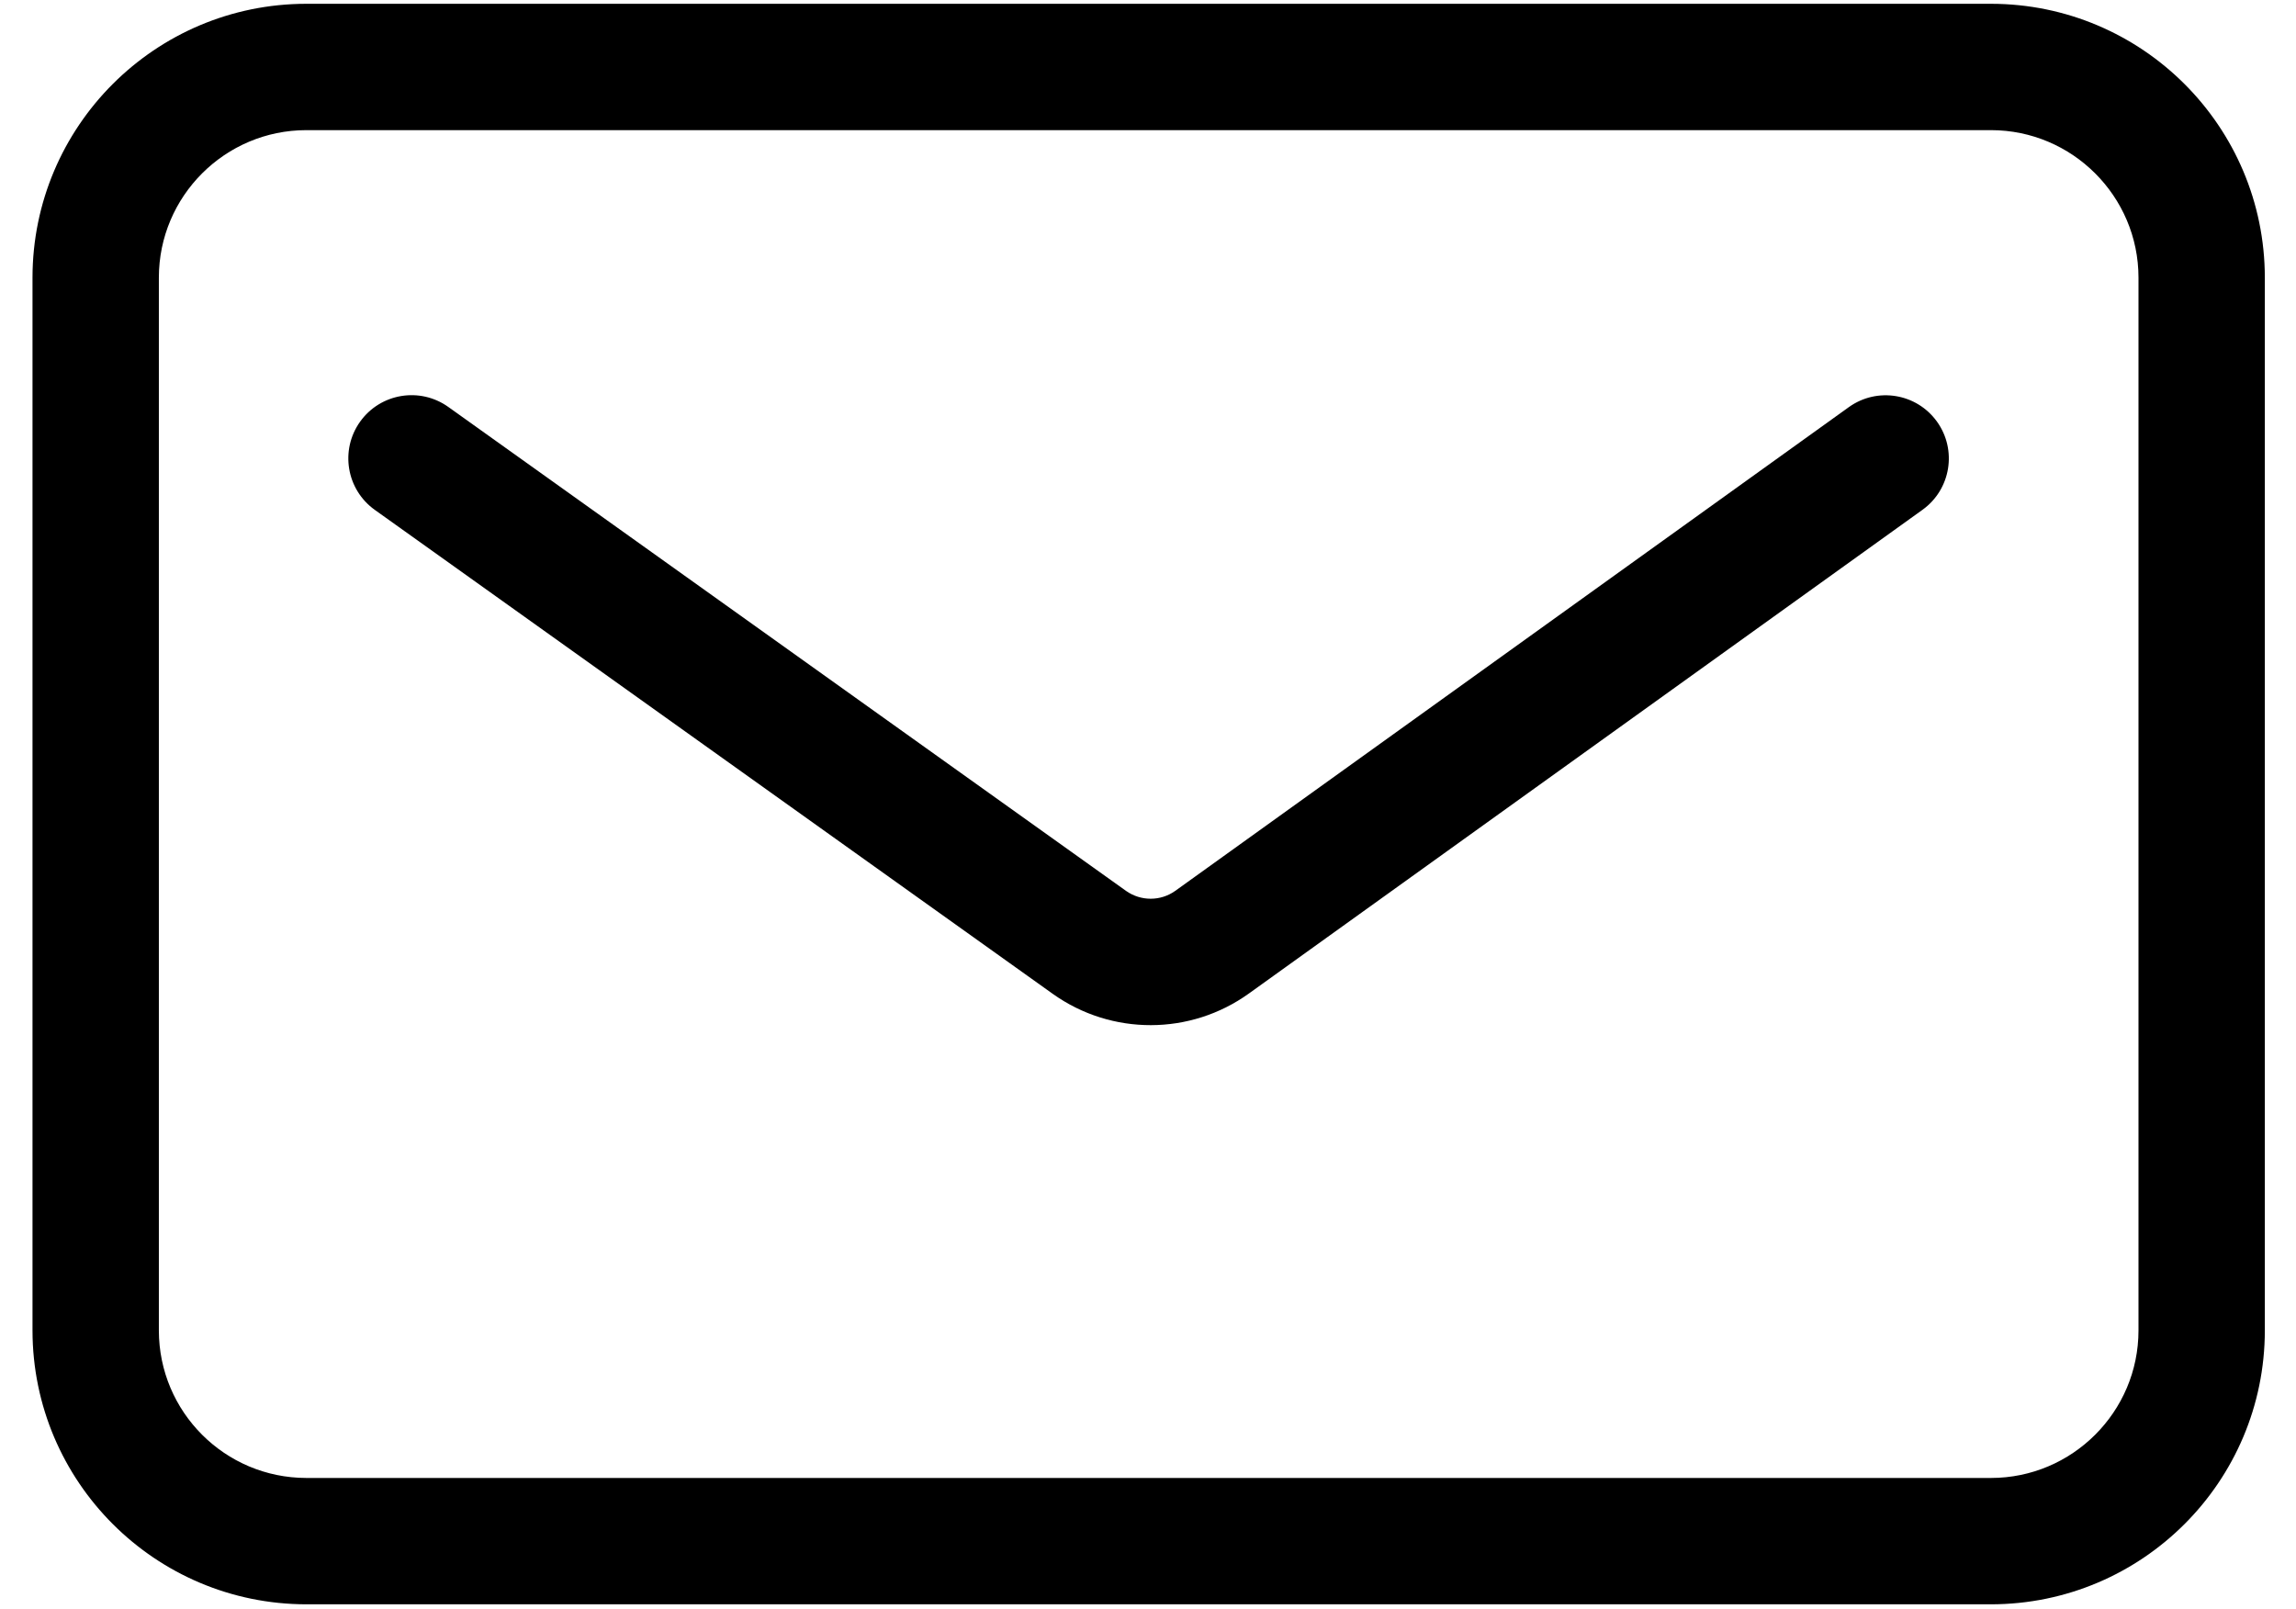
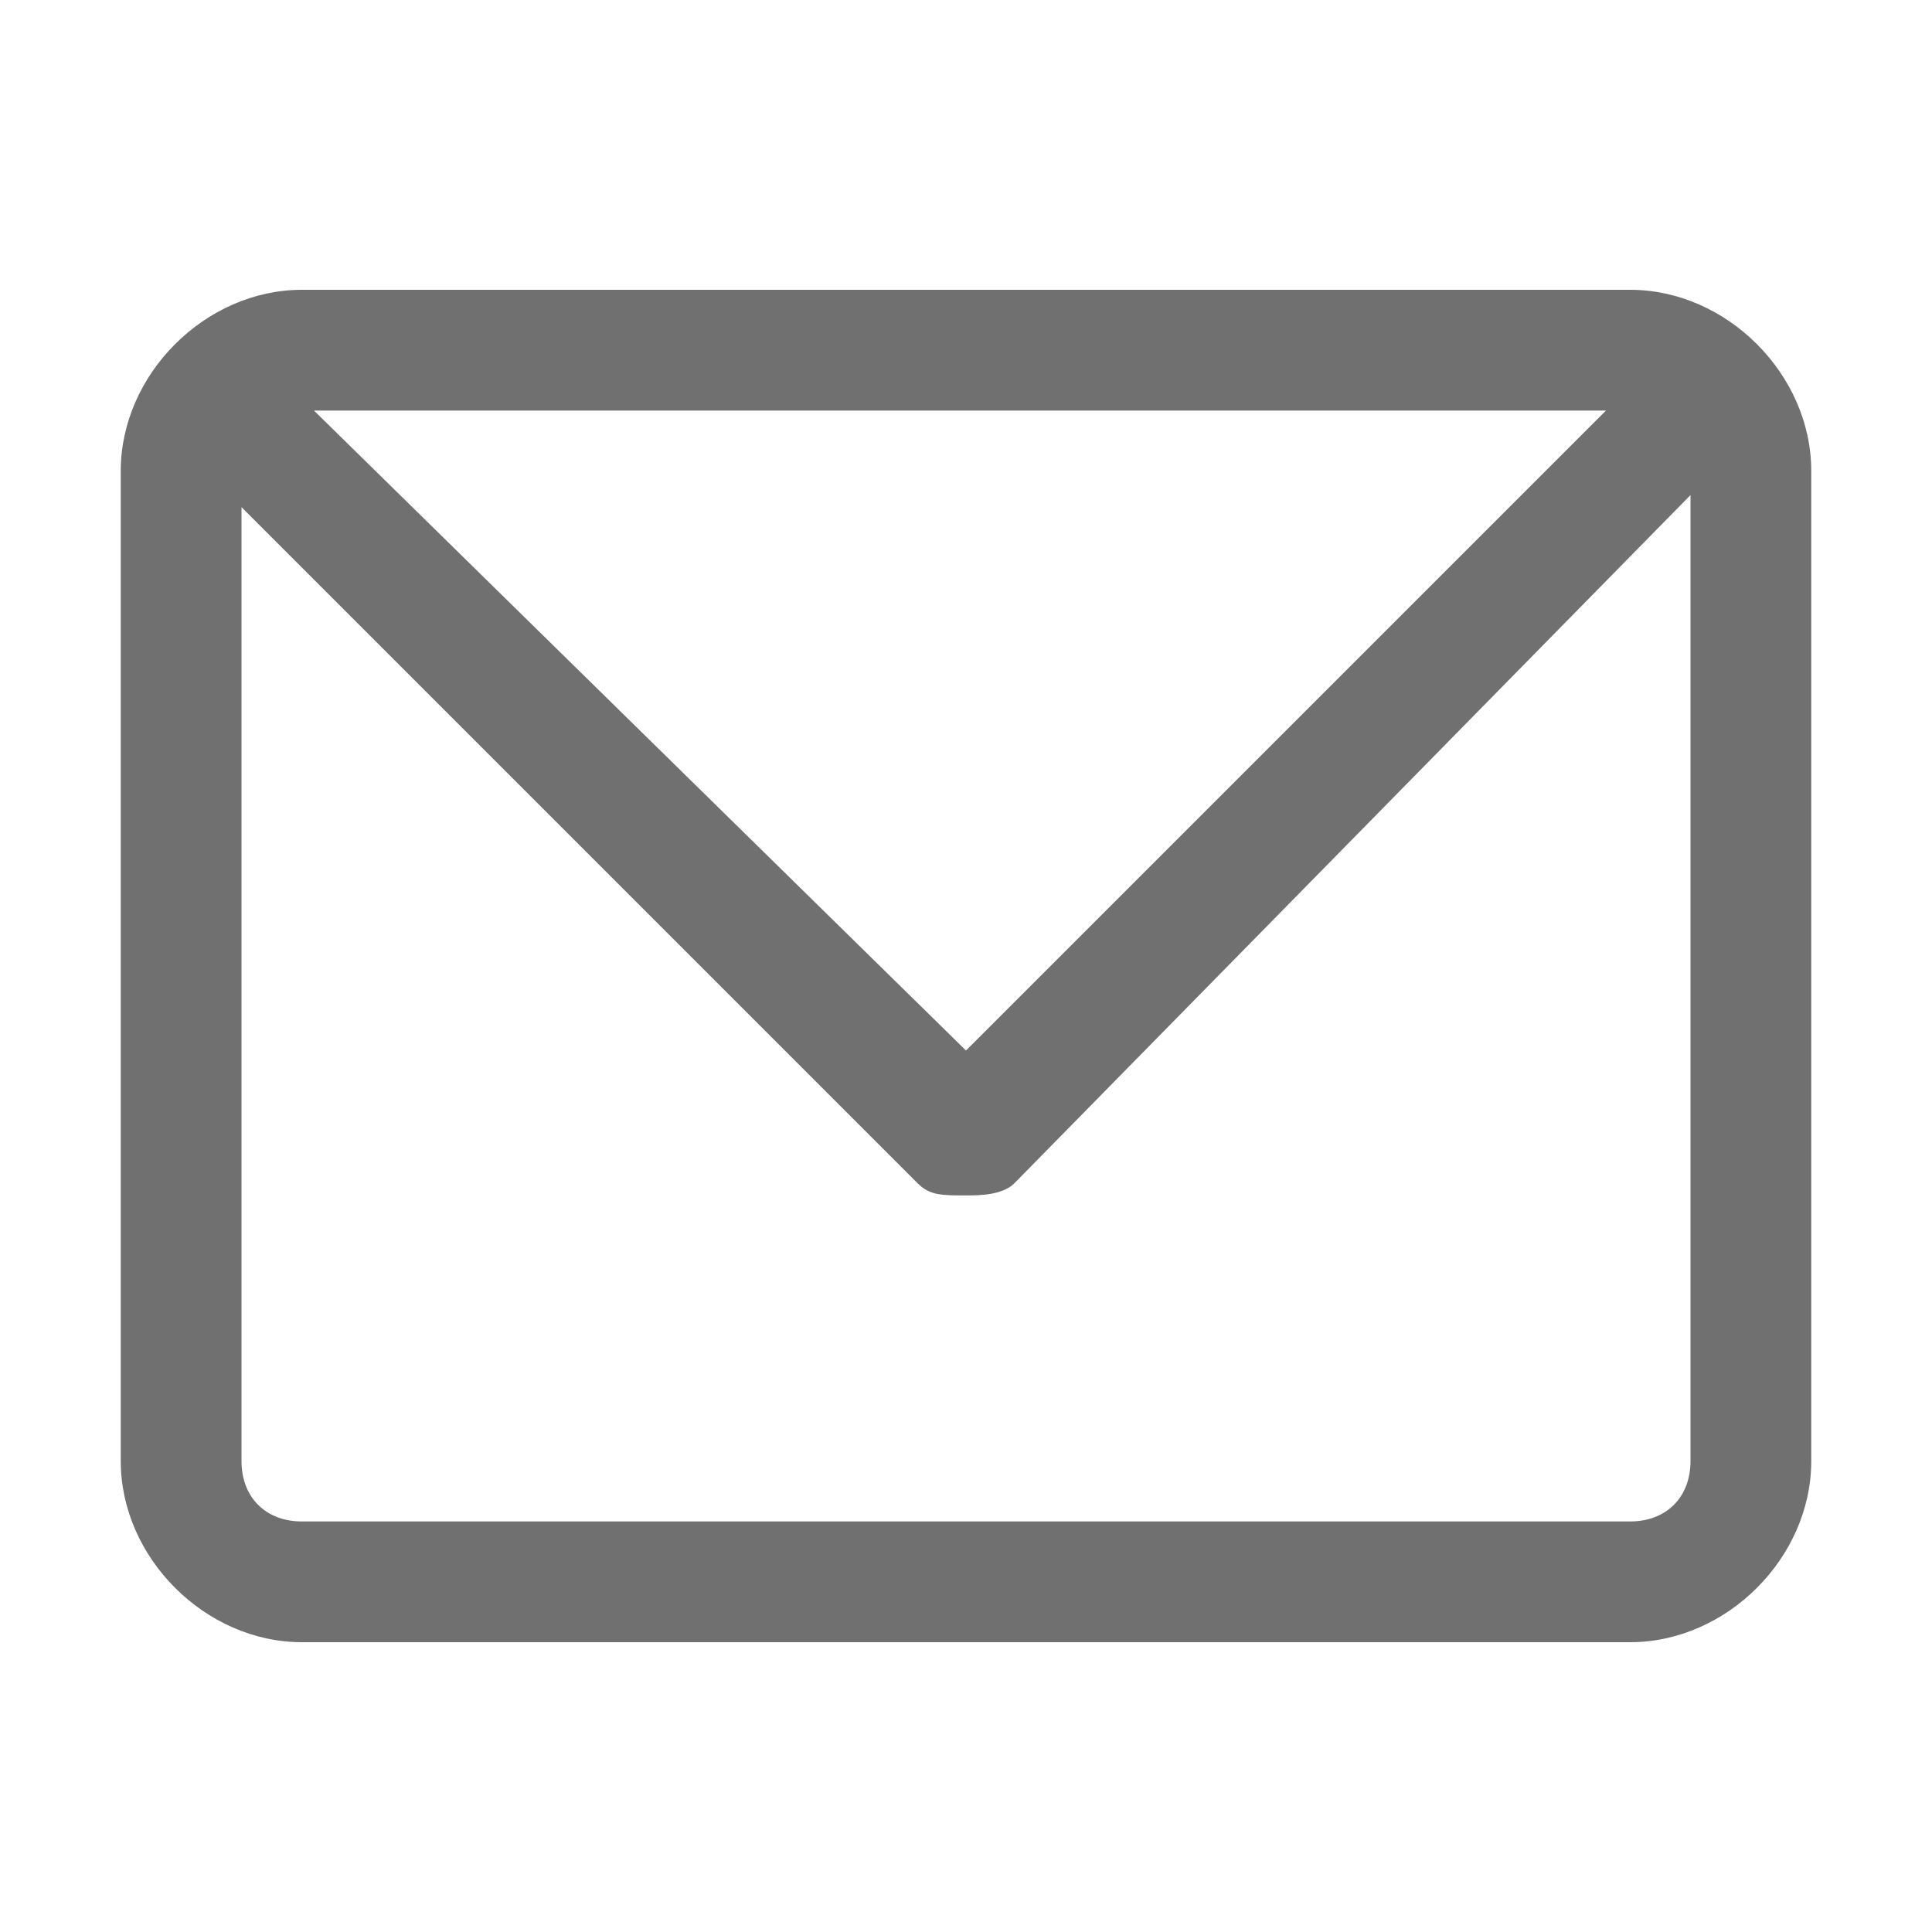
- <svg xmlns="http://www.w3.org/2000/svg" t="1599128738267" class="icon" viewBox="0 0 1462 1024" version="1.1" p-id="8211" width="1462" height="1024">
-   <defs>
-     <style type="text/css" />
-   </defs>
-   <path d="M1267.785 2.414H195.072A174.446 174.446 0 0 0 20.699 176.786v670.427a174.519 174.519 0 0 0 174.373 174.373h1072.713a174.519 174.519 0 0 0 174.373-174.373V176.786A174.519 174.519 0 0 0 1267.785 2.414z m93.915 844.8c0 51.785-42.203 93.915-93.915 93.915H195.072a93.989 93.989 0 0 1-93.915-93.915V176.786c0-51.785 42.13-93.915 93.915-93.915h1072.713c51.712 0 93.915 42.13 93.915 93.915v670.427z m-128.293-578.706a40.229 40.229 0 0 1-9.216 56.101l-428.91 308.005a107.301 107.301 0 0 1-124.855 0.293L238.665 324.681a40.229 40.229 0 0 1 46.811-65.536l431.543 308.151c9.435 6.656 21.943 6.656 31.305 0l428.983-308.078a40.229 40.229 0 0 1 56.101 9.289z" p-id="8212" />
+ <svg xmlns="http://www.w3.org/2000/svg" t="1767522829765" class="icon" viewBox="0 0 1024 1024" version="1.1" p-id="4830" width="120" height="120">
+   <path d="M864 153.6H160c-51.2 0-96 44.8-96 96v524.8c0 51.2 44.8 96 96 96h704c51.2 0 96-44.8 96-96V249.6c0-51.2-44.8-96-96-96zM512 556.8L166.4 217.6h684.8L512 556.8z m352 249.6H160c-19.2 0-32-12.8-32-32V268.8l358.4 358.4c6.4 6.4 12.8 6.4 25.6 6.4 6.4 0 19.2 0 25.6-6.4L896 262.4v512c0 19.2-12.8 32-32 32z" fill="#707070" p-id="4831" />
</svg>
